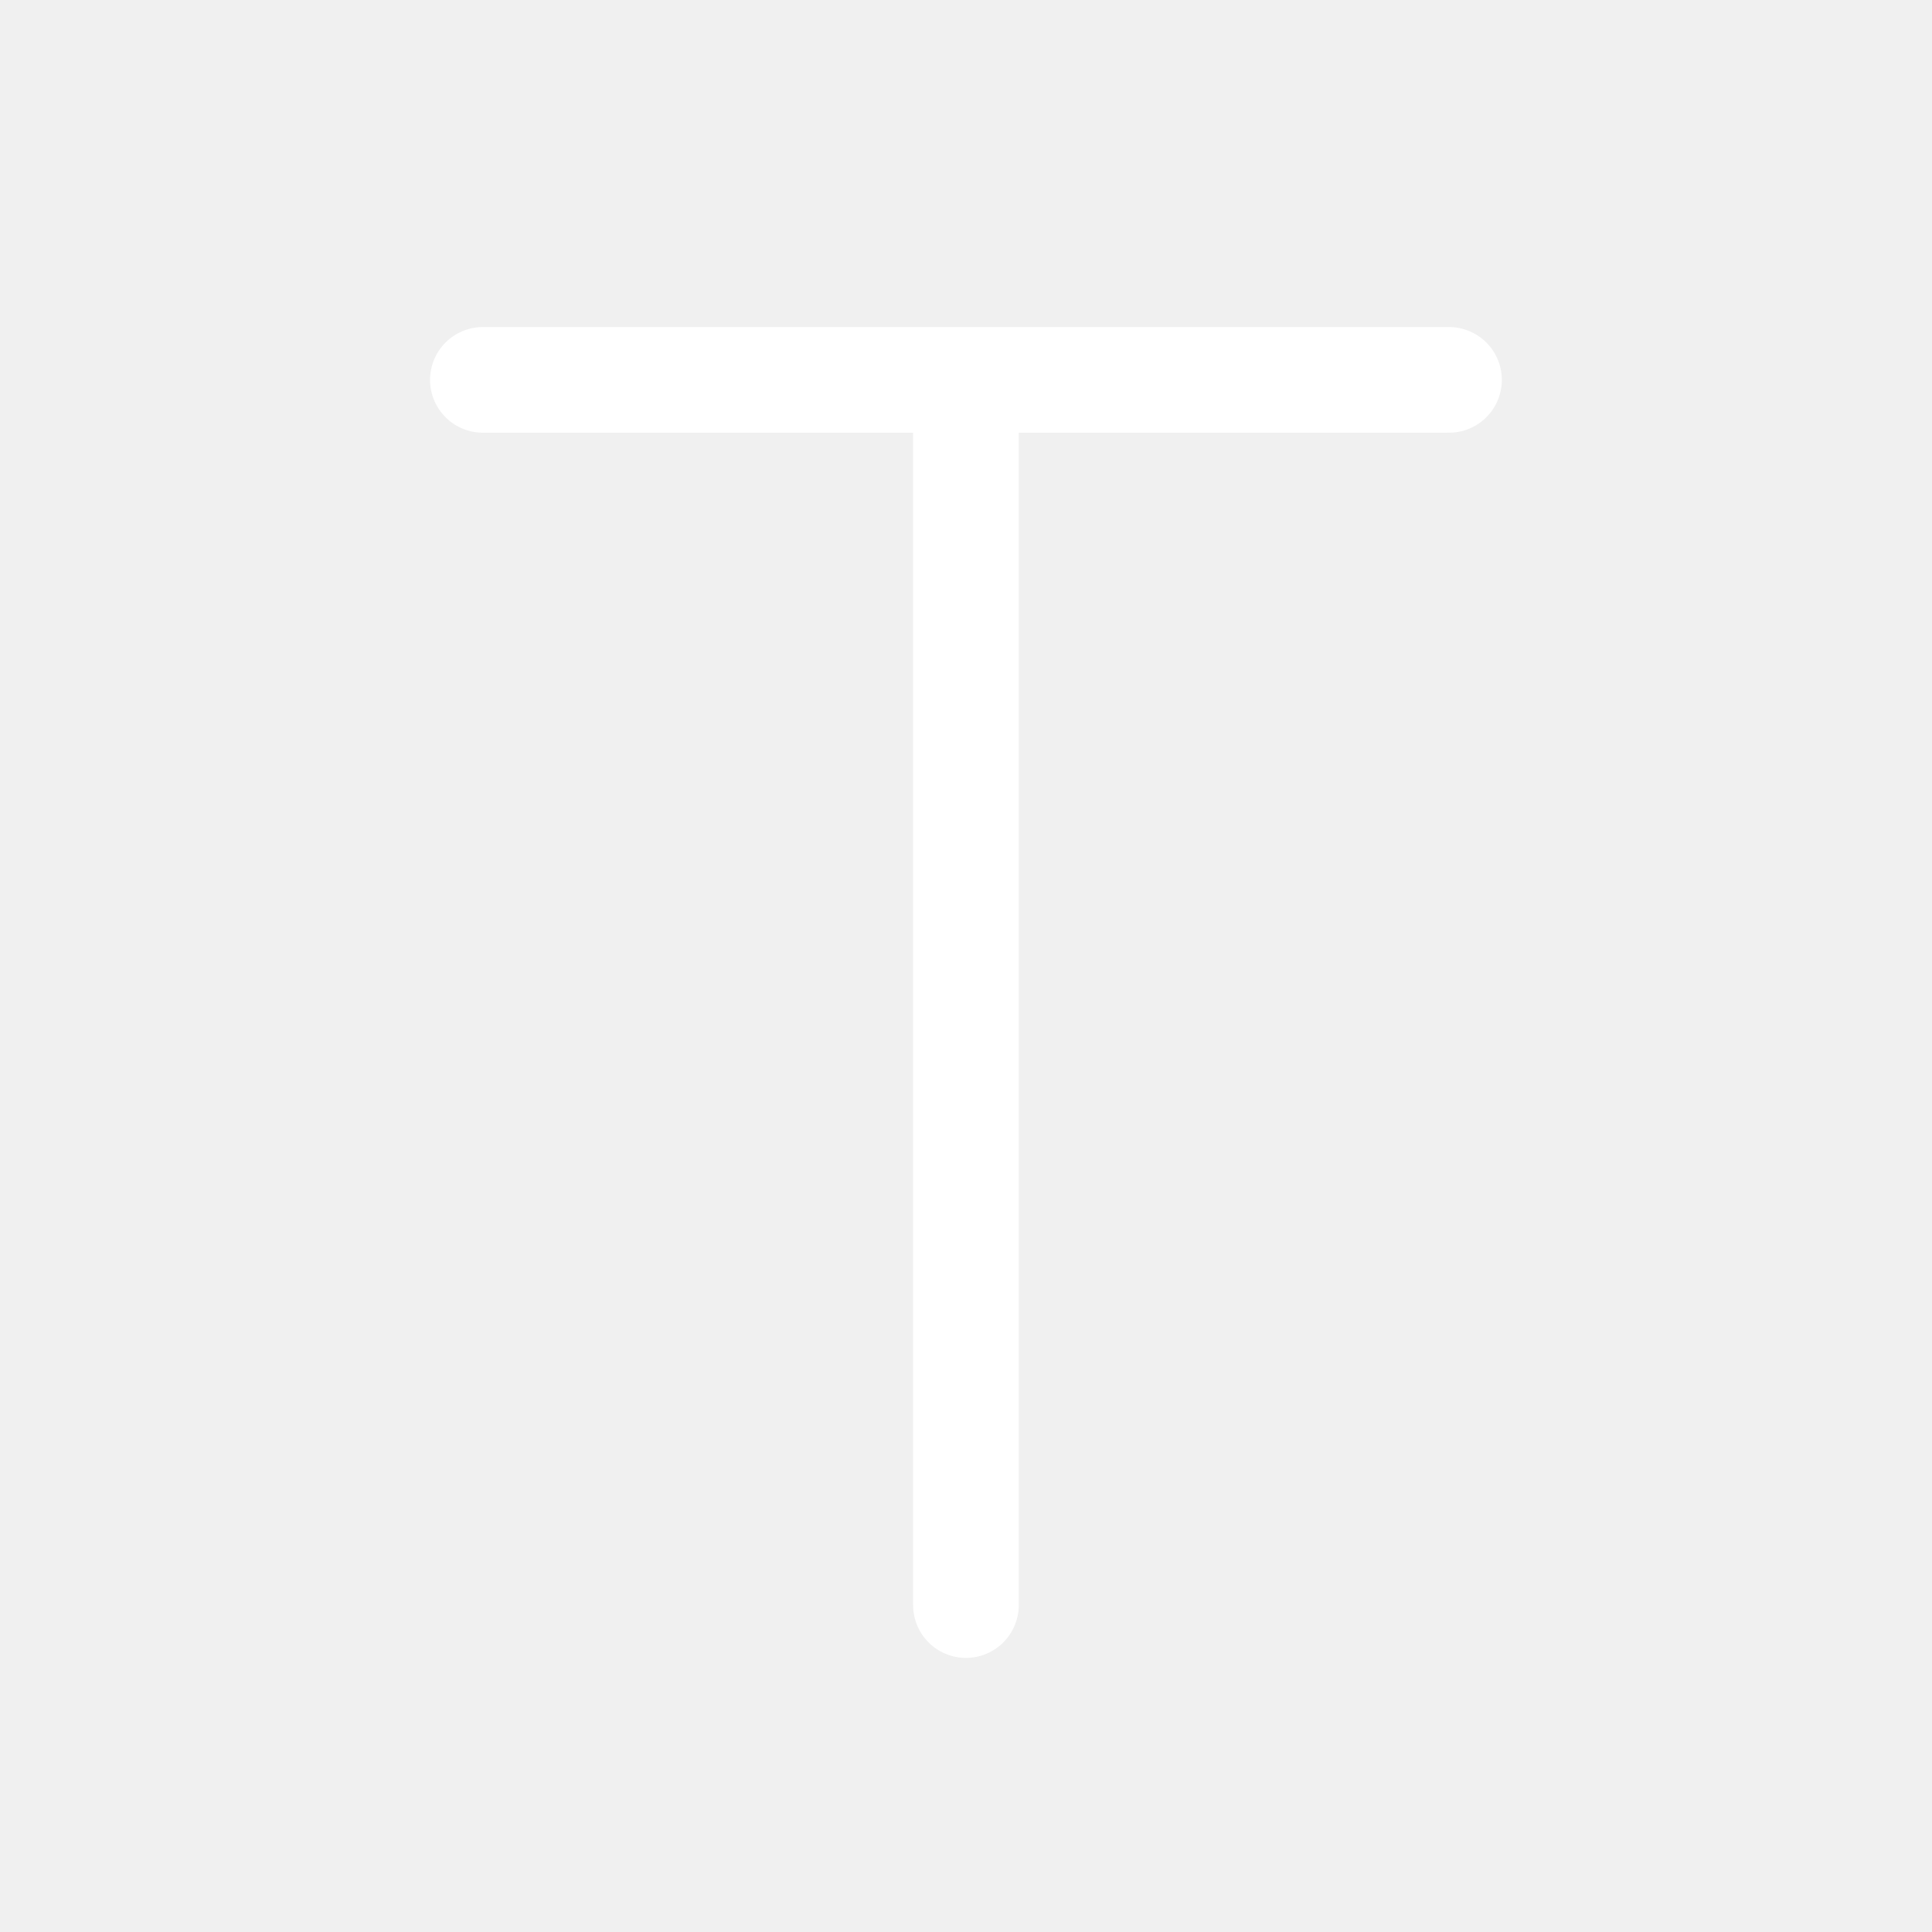
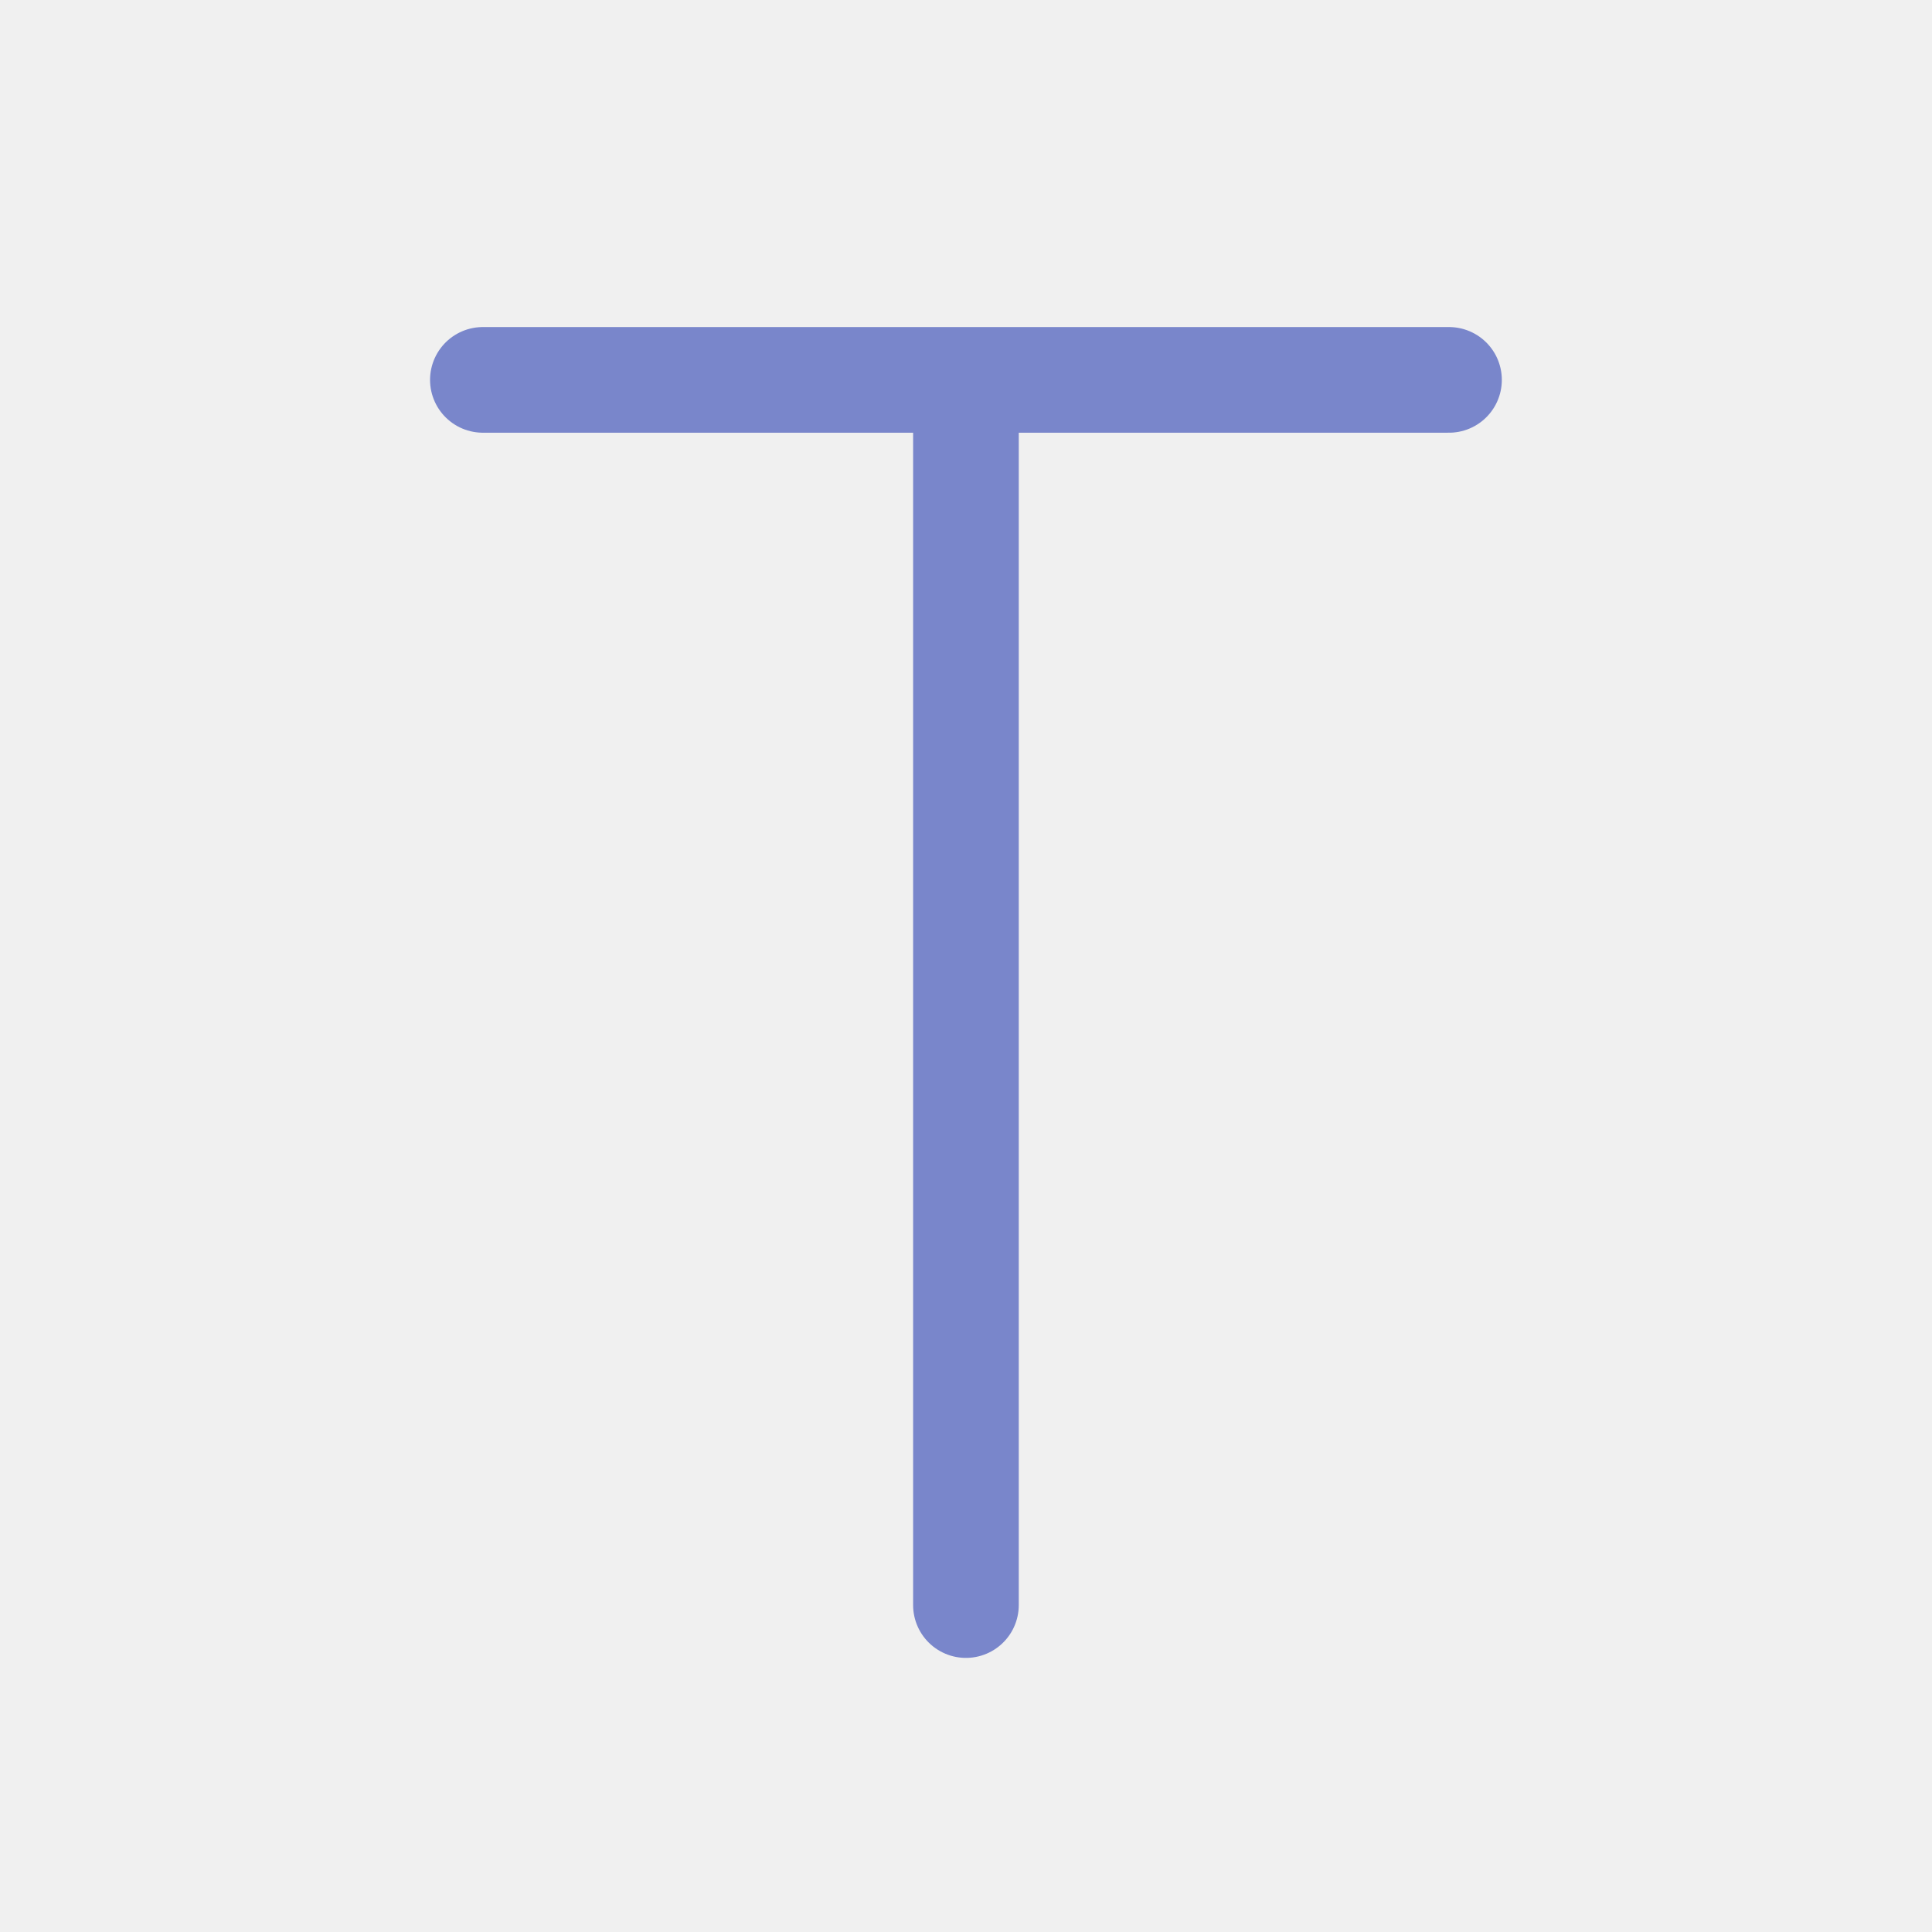
<svg xmlns="http://www.w3.org/2000/svg" version="1.1" id="Ebene_1" x="0px" y="0px" width="32px" height="32px" viewBox="0 0 32 32" enable-background="new 0 0 32 32" xml:space="preserve">
-   <line fill="none" stroke="#FFFFFF" stroke-width="1.75" stroke-linecap="round" stroke-linejoin="round" stroke-miterlimit="10" x1="7.998" y1="6.292" x2="24" y2="6.292" />
-   <line fill="none" stroke="#FFFFFF" stroke-width="1.75" stroke-linecap="round" stroke-linejoin="round" stroke-miterlimit="10" x1="15.999" y1="7.002" x2="15.999" y2="26.585" />
+   <line fill="none" stroke="#7986CB" stroke-width="1.75" stroke-linecap="round" stroke-linejoin="round" stroke-miterlimit="10" x1="7.998" y1="6.292" x2="24" y2="6.292" />
+   <line fill="none" stroke="#7986CB" stroke-width="1.75" stroke-linecap="round" stroke-linejoin="round" stroke-miterlimit="10" x1="15.999" y1="7.002" x2="15.999" y2="26.585" />
</svg>
